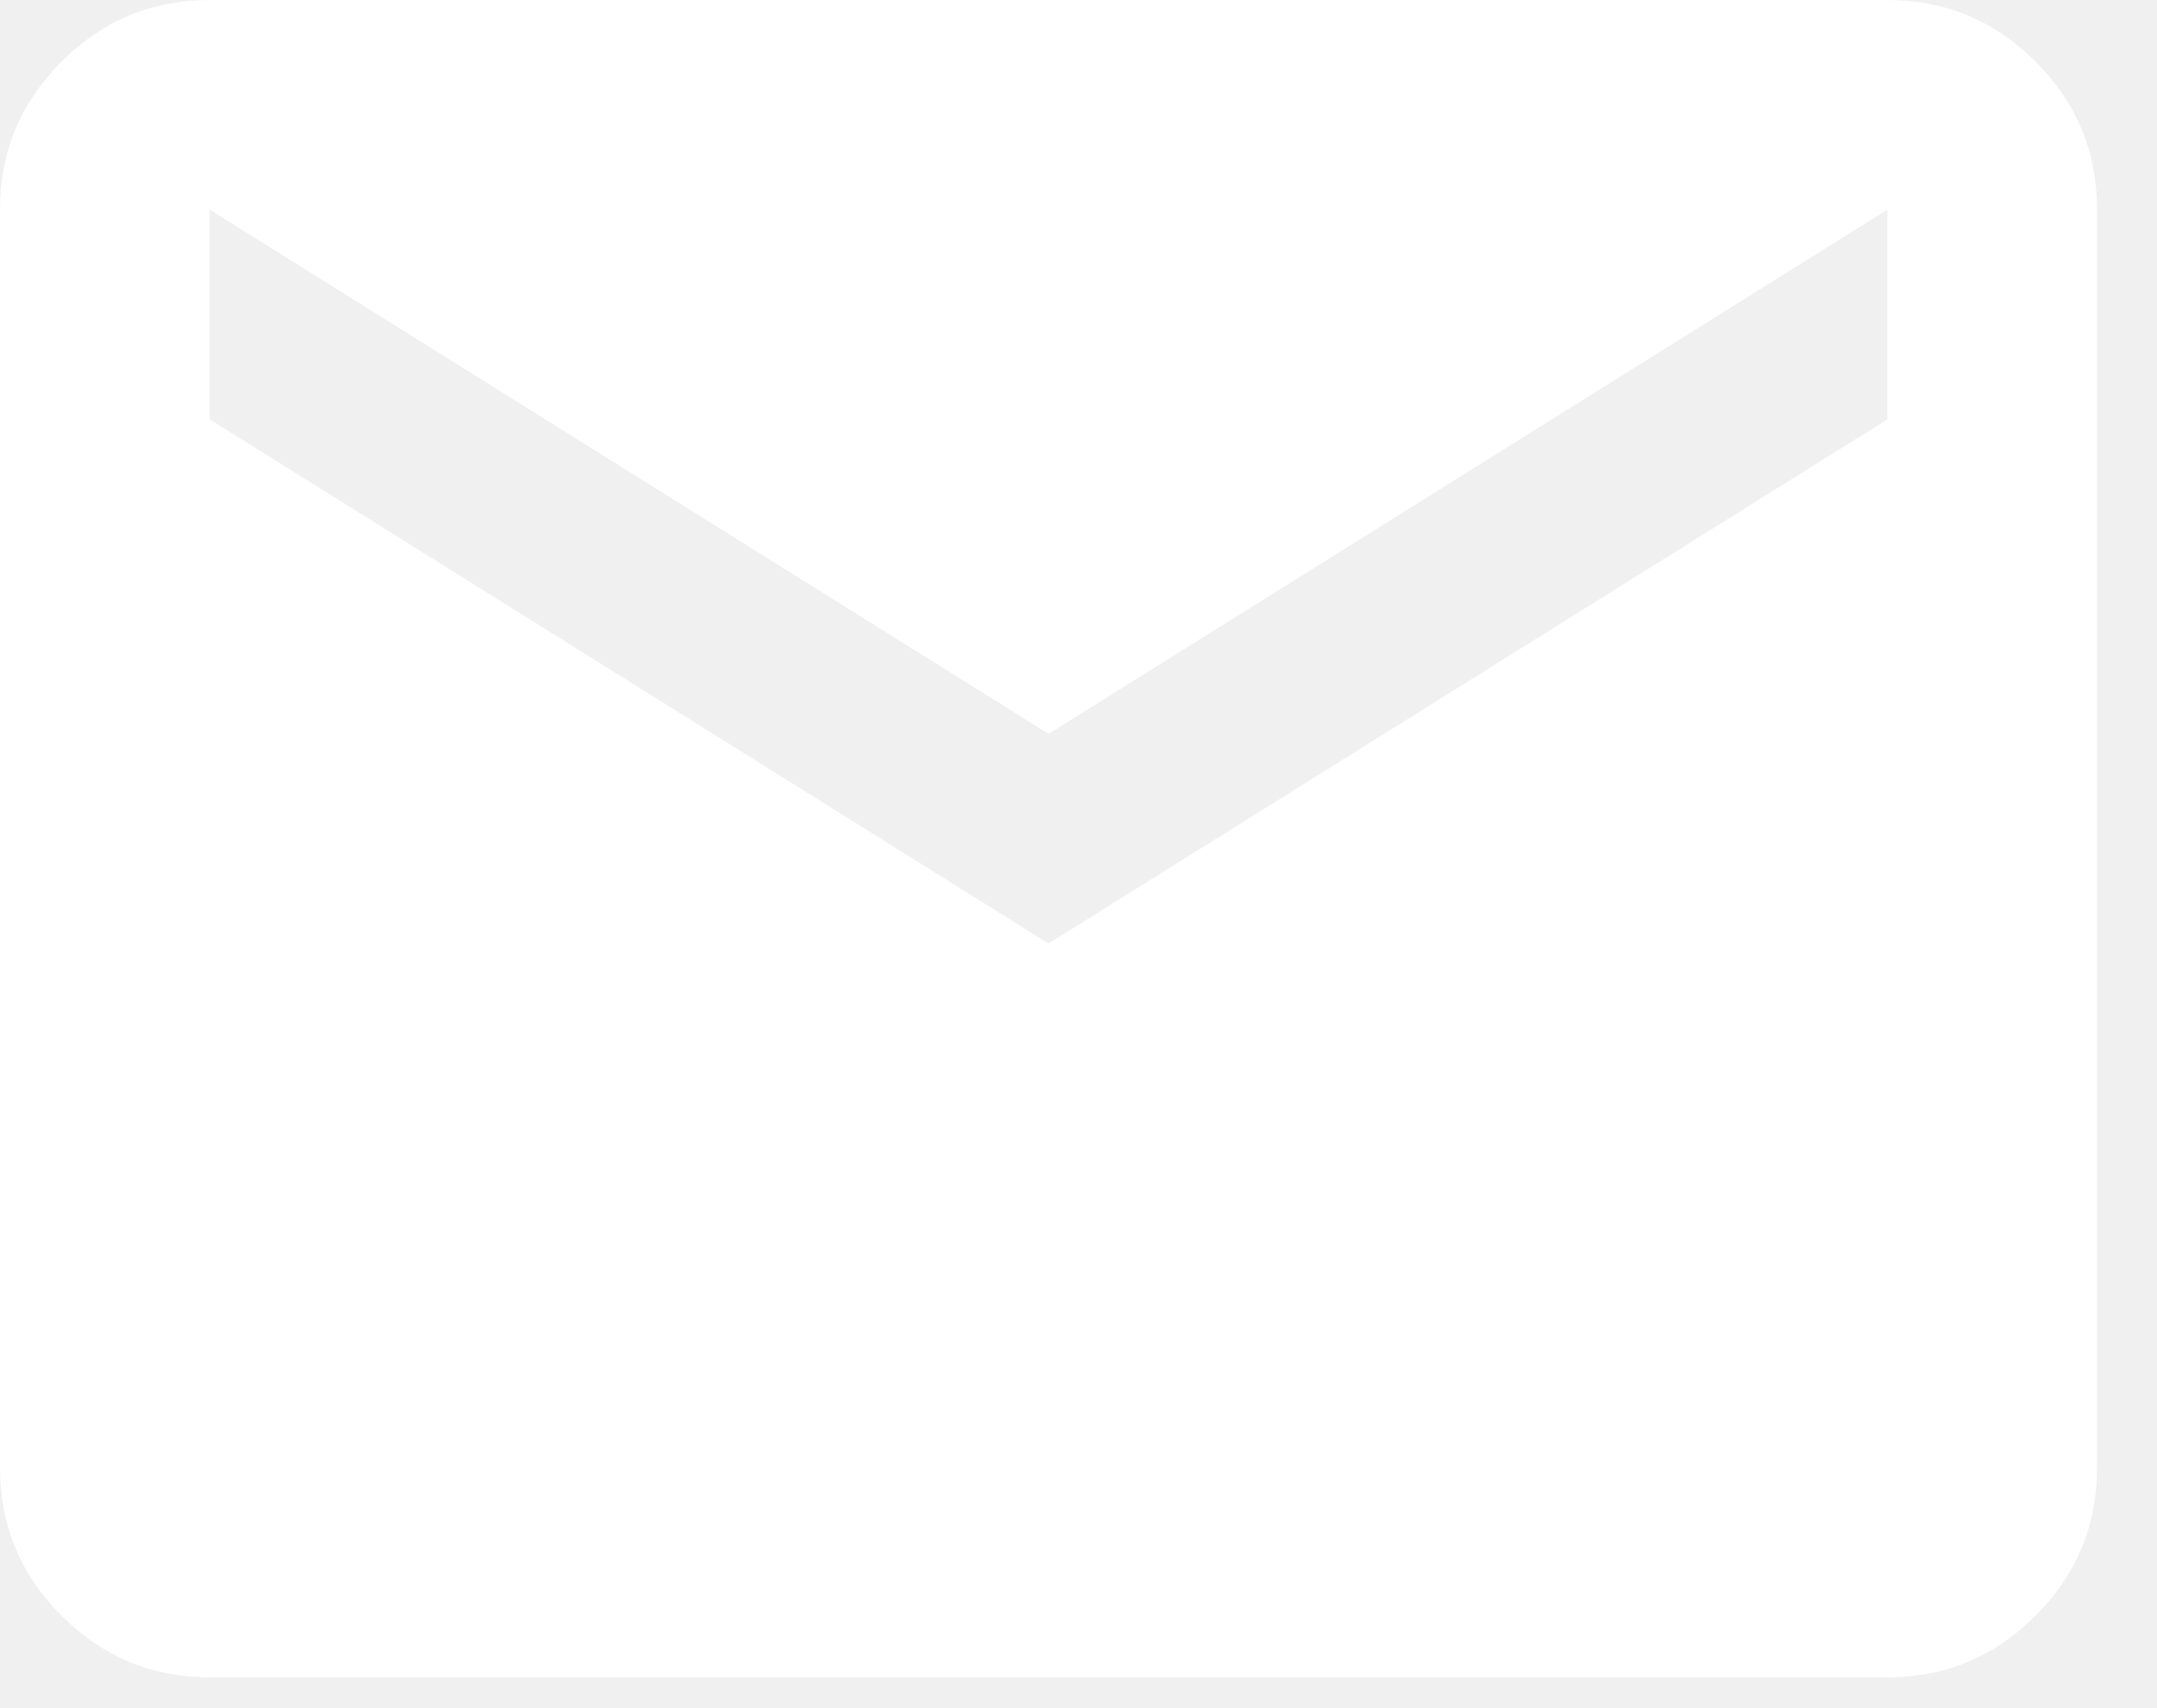
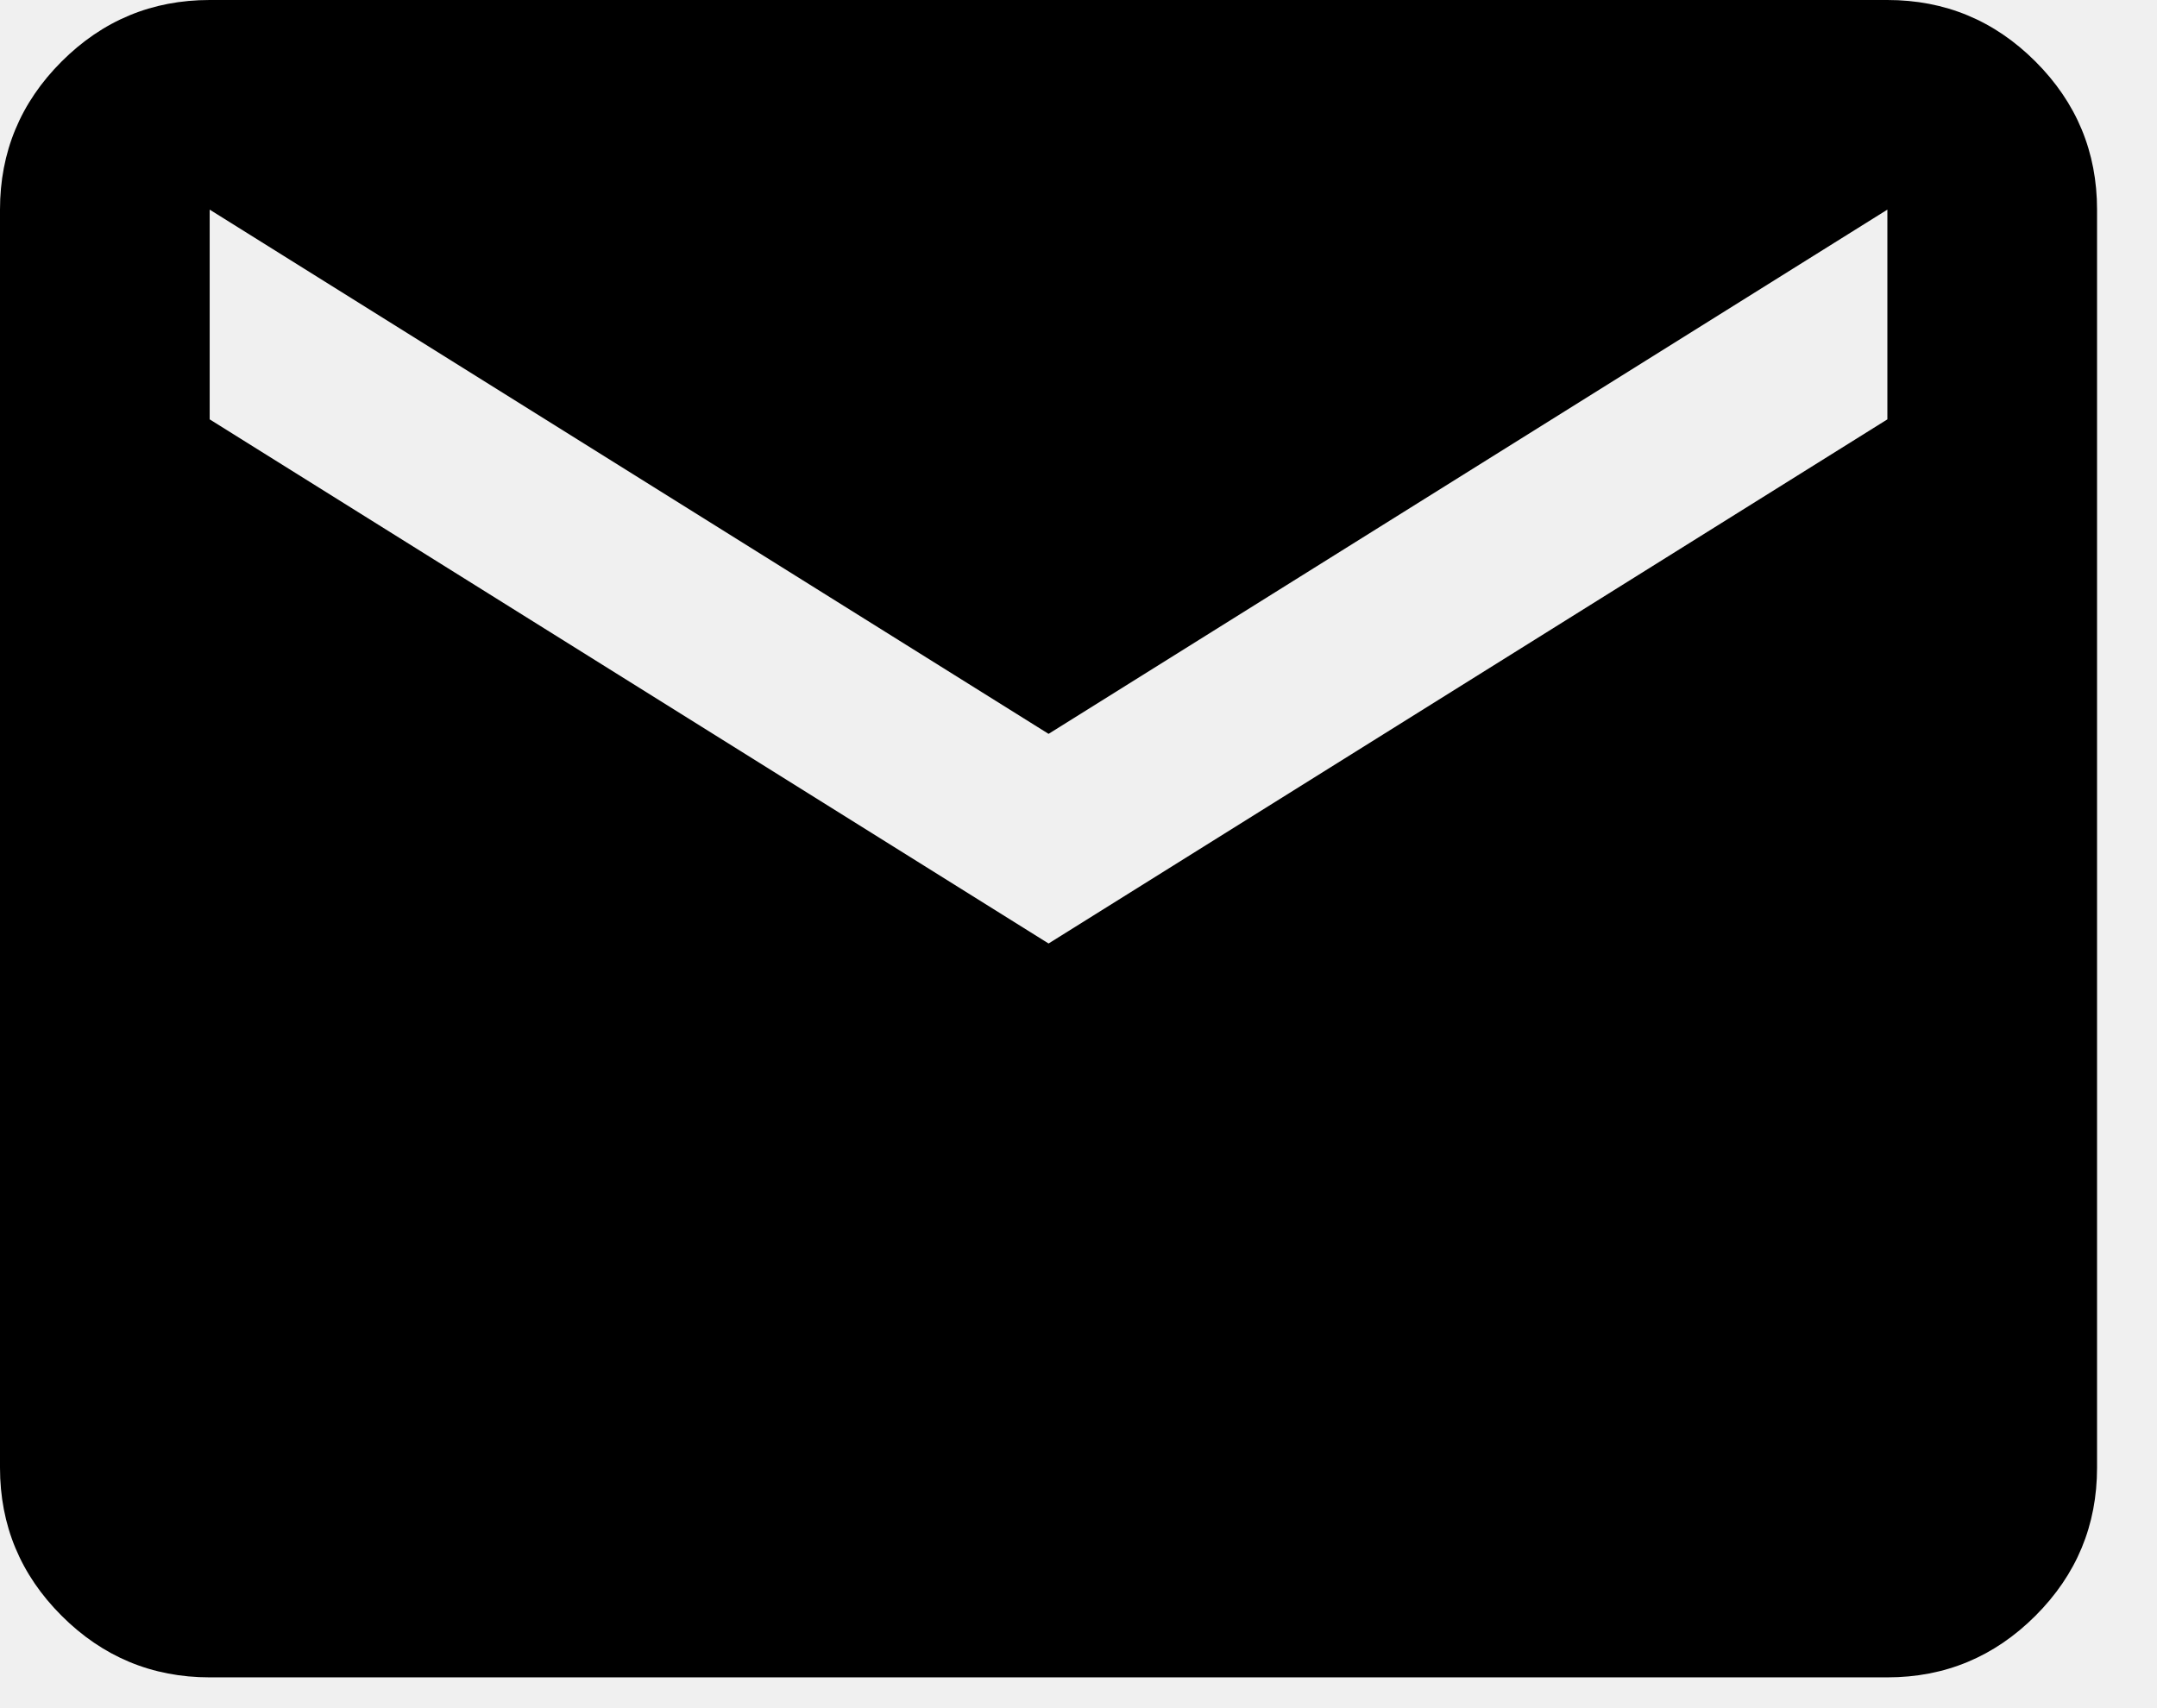
<svg xmlns="http://www.w3.org/2000/svg" width="24" height="19" viewBox="0 0 24 19" fill="none">
-   <path d="M2.333 18.667C1.692 18.667 1.142 18.438 0.685 17.981C0.228 17.524 0 16.975 0 16.333V2.333C0 1.692 0.228 1.142 0.685 0.685C1.142 0.228 1.692 0 2.333 0H21C21.642 0 22.191 0.228 22.648 0.685C23.105 1.142 23.333 1.692 23.333 2.333V16.333C23.333 16.975 23.105 17.524 22.648 17.981C22.191 18.438 21.642 18.667 21 18.667H2.333ZM11.667 10.5L21 4.667V2.333L11.667 8.167L2.333 2.333V4.667L11.667 10.5Z" fill="white" />
+   <path d="M2.333 18.667C1.692 18.667 1.142 18.438 0.685 17.981C0.228 17.524 0 16.975 0 16.333V2.333C0 1.692 0.228 1.142 0.685 0.685C1.142 0.228 1.692 0 2.333 0H21C21.642 0 22.191 0.228 22.648 0.685C23.105 1.142 23.333 1.692 23.333 2.333V16.333C23.333 16.975 23.105 17.524 22.648 17.981C22.191 18.438 21.642 18.667 21 18.667H2.333ZM11.667 10.5L21 4.667V2.333L11.667 8.167L2.333 2.333V4.667L11.667 10.5Z" fill="currentColor" />
</svg>
